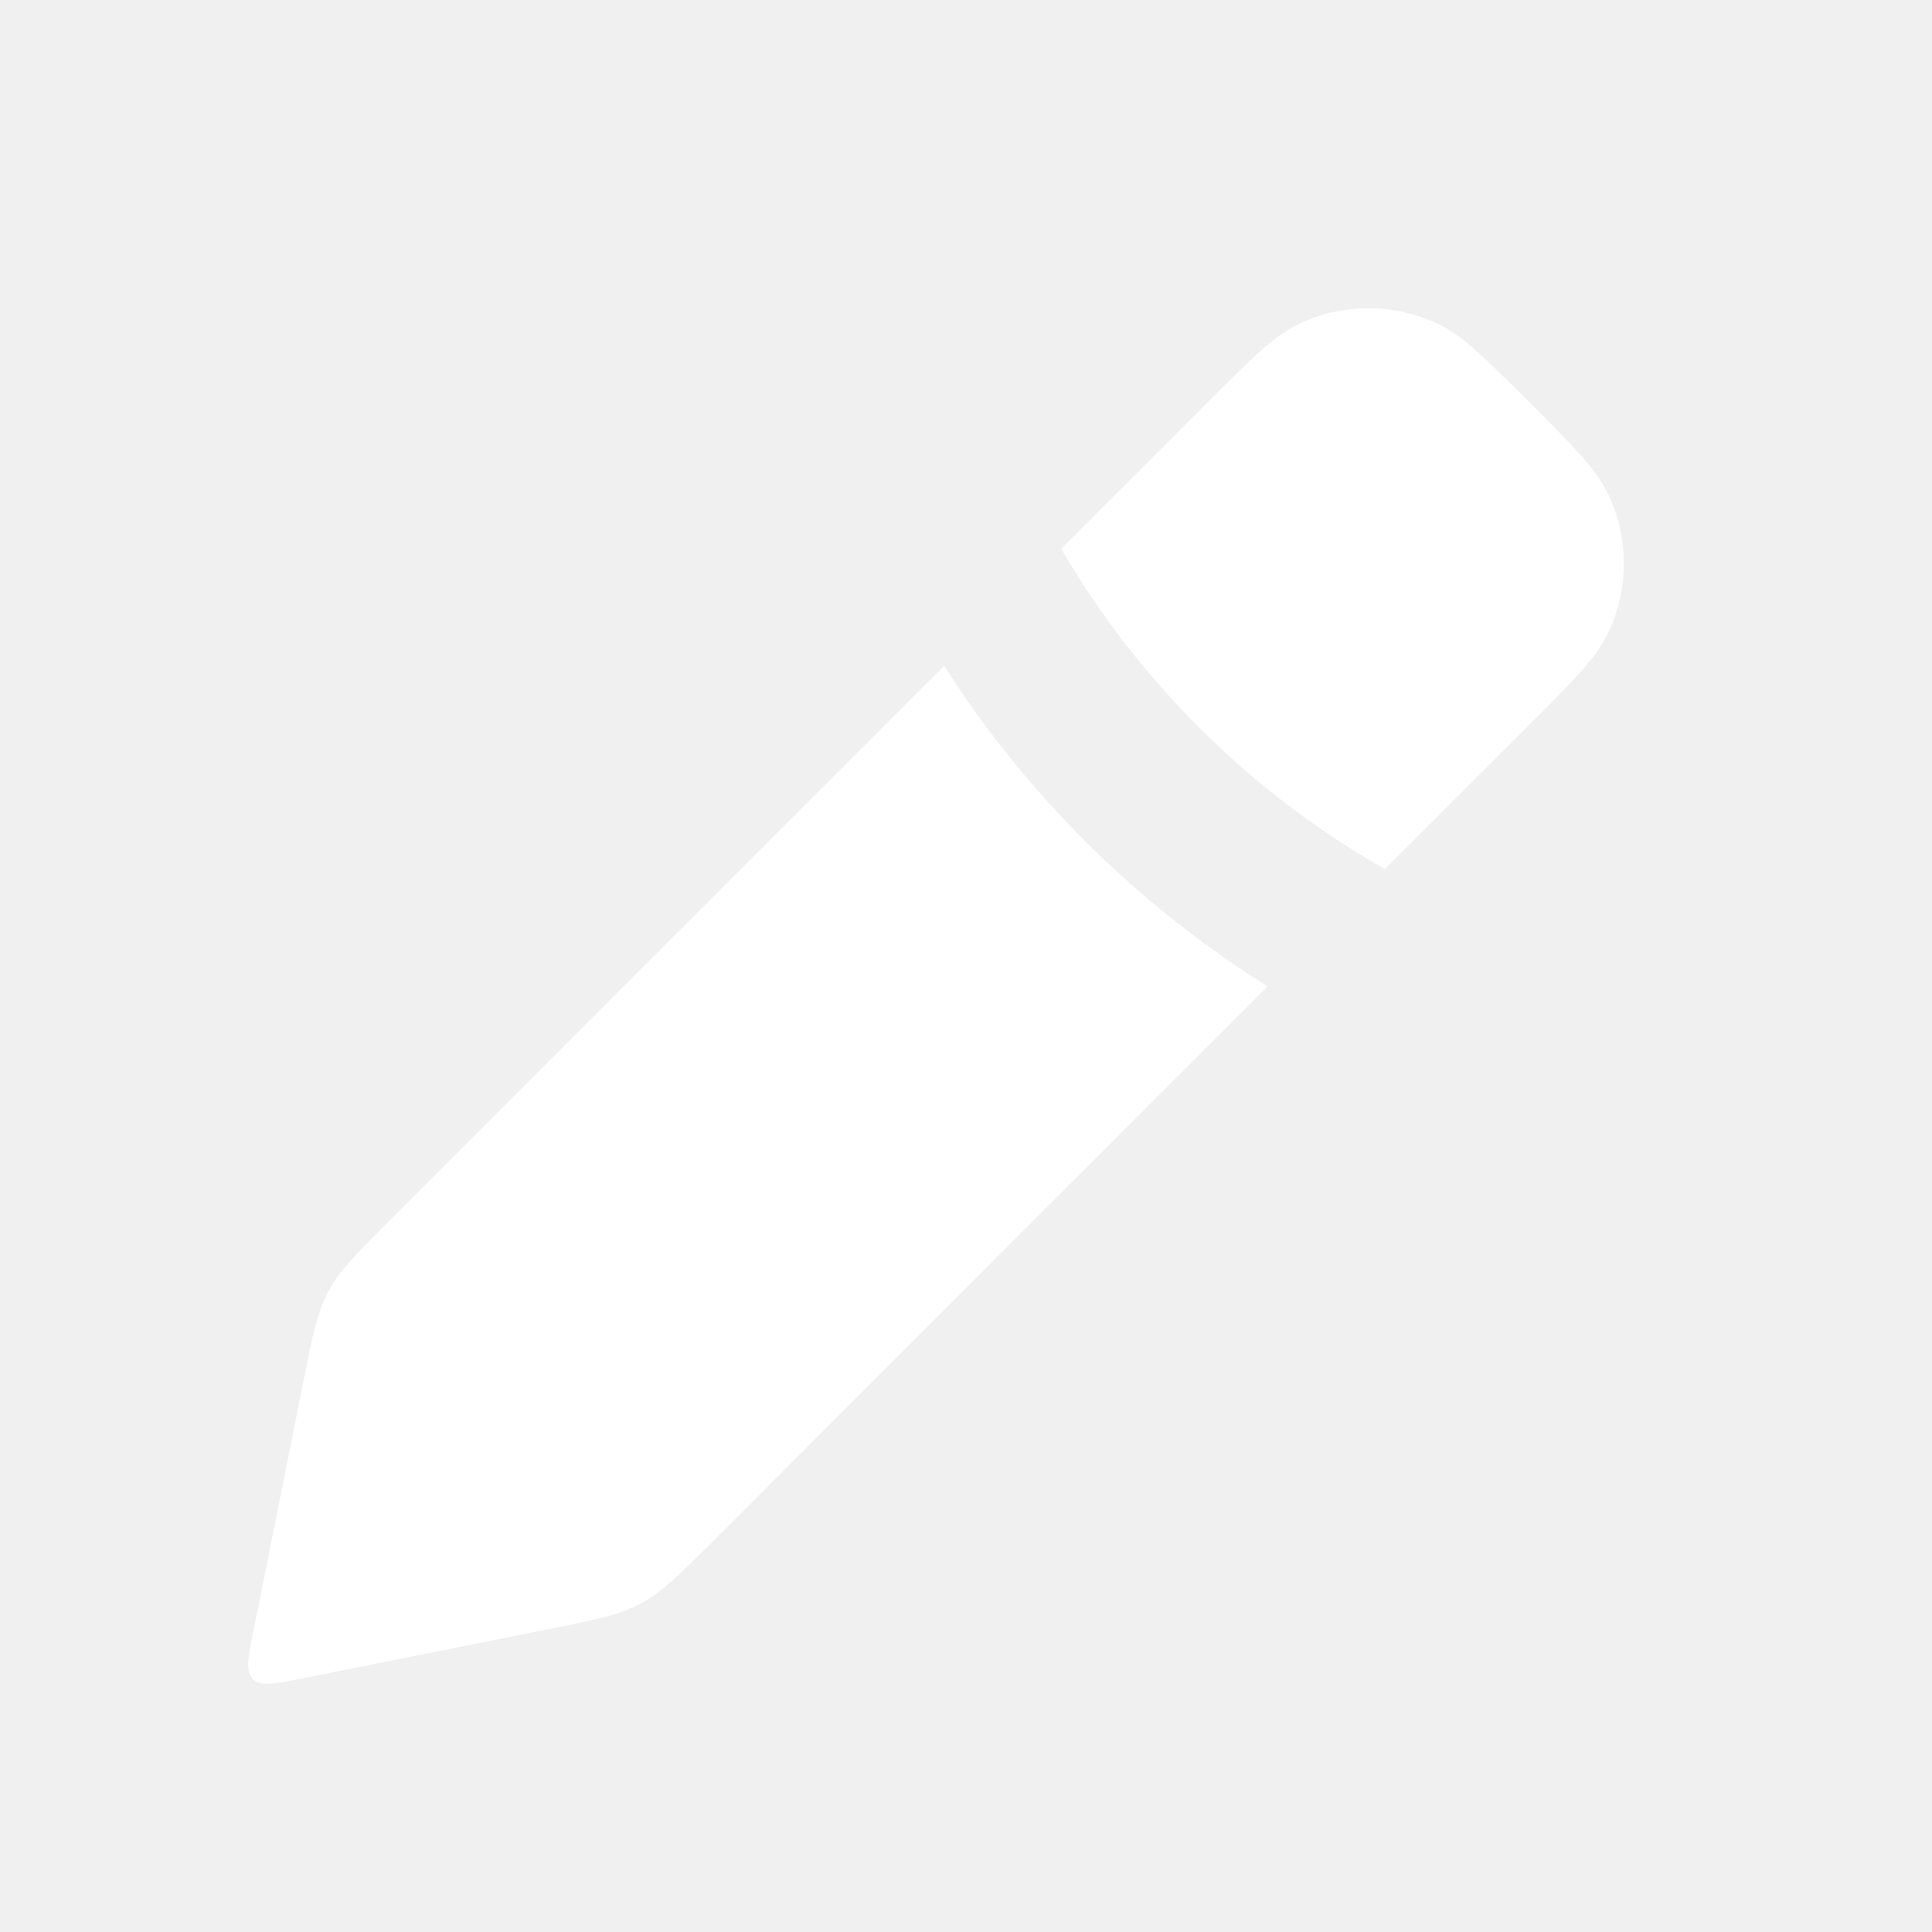
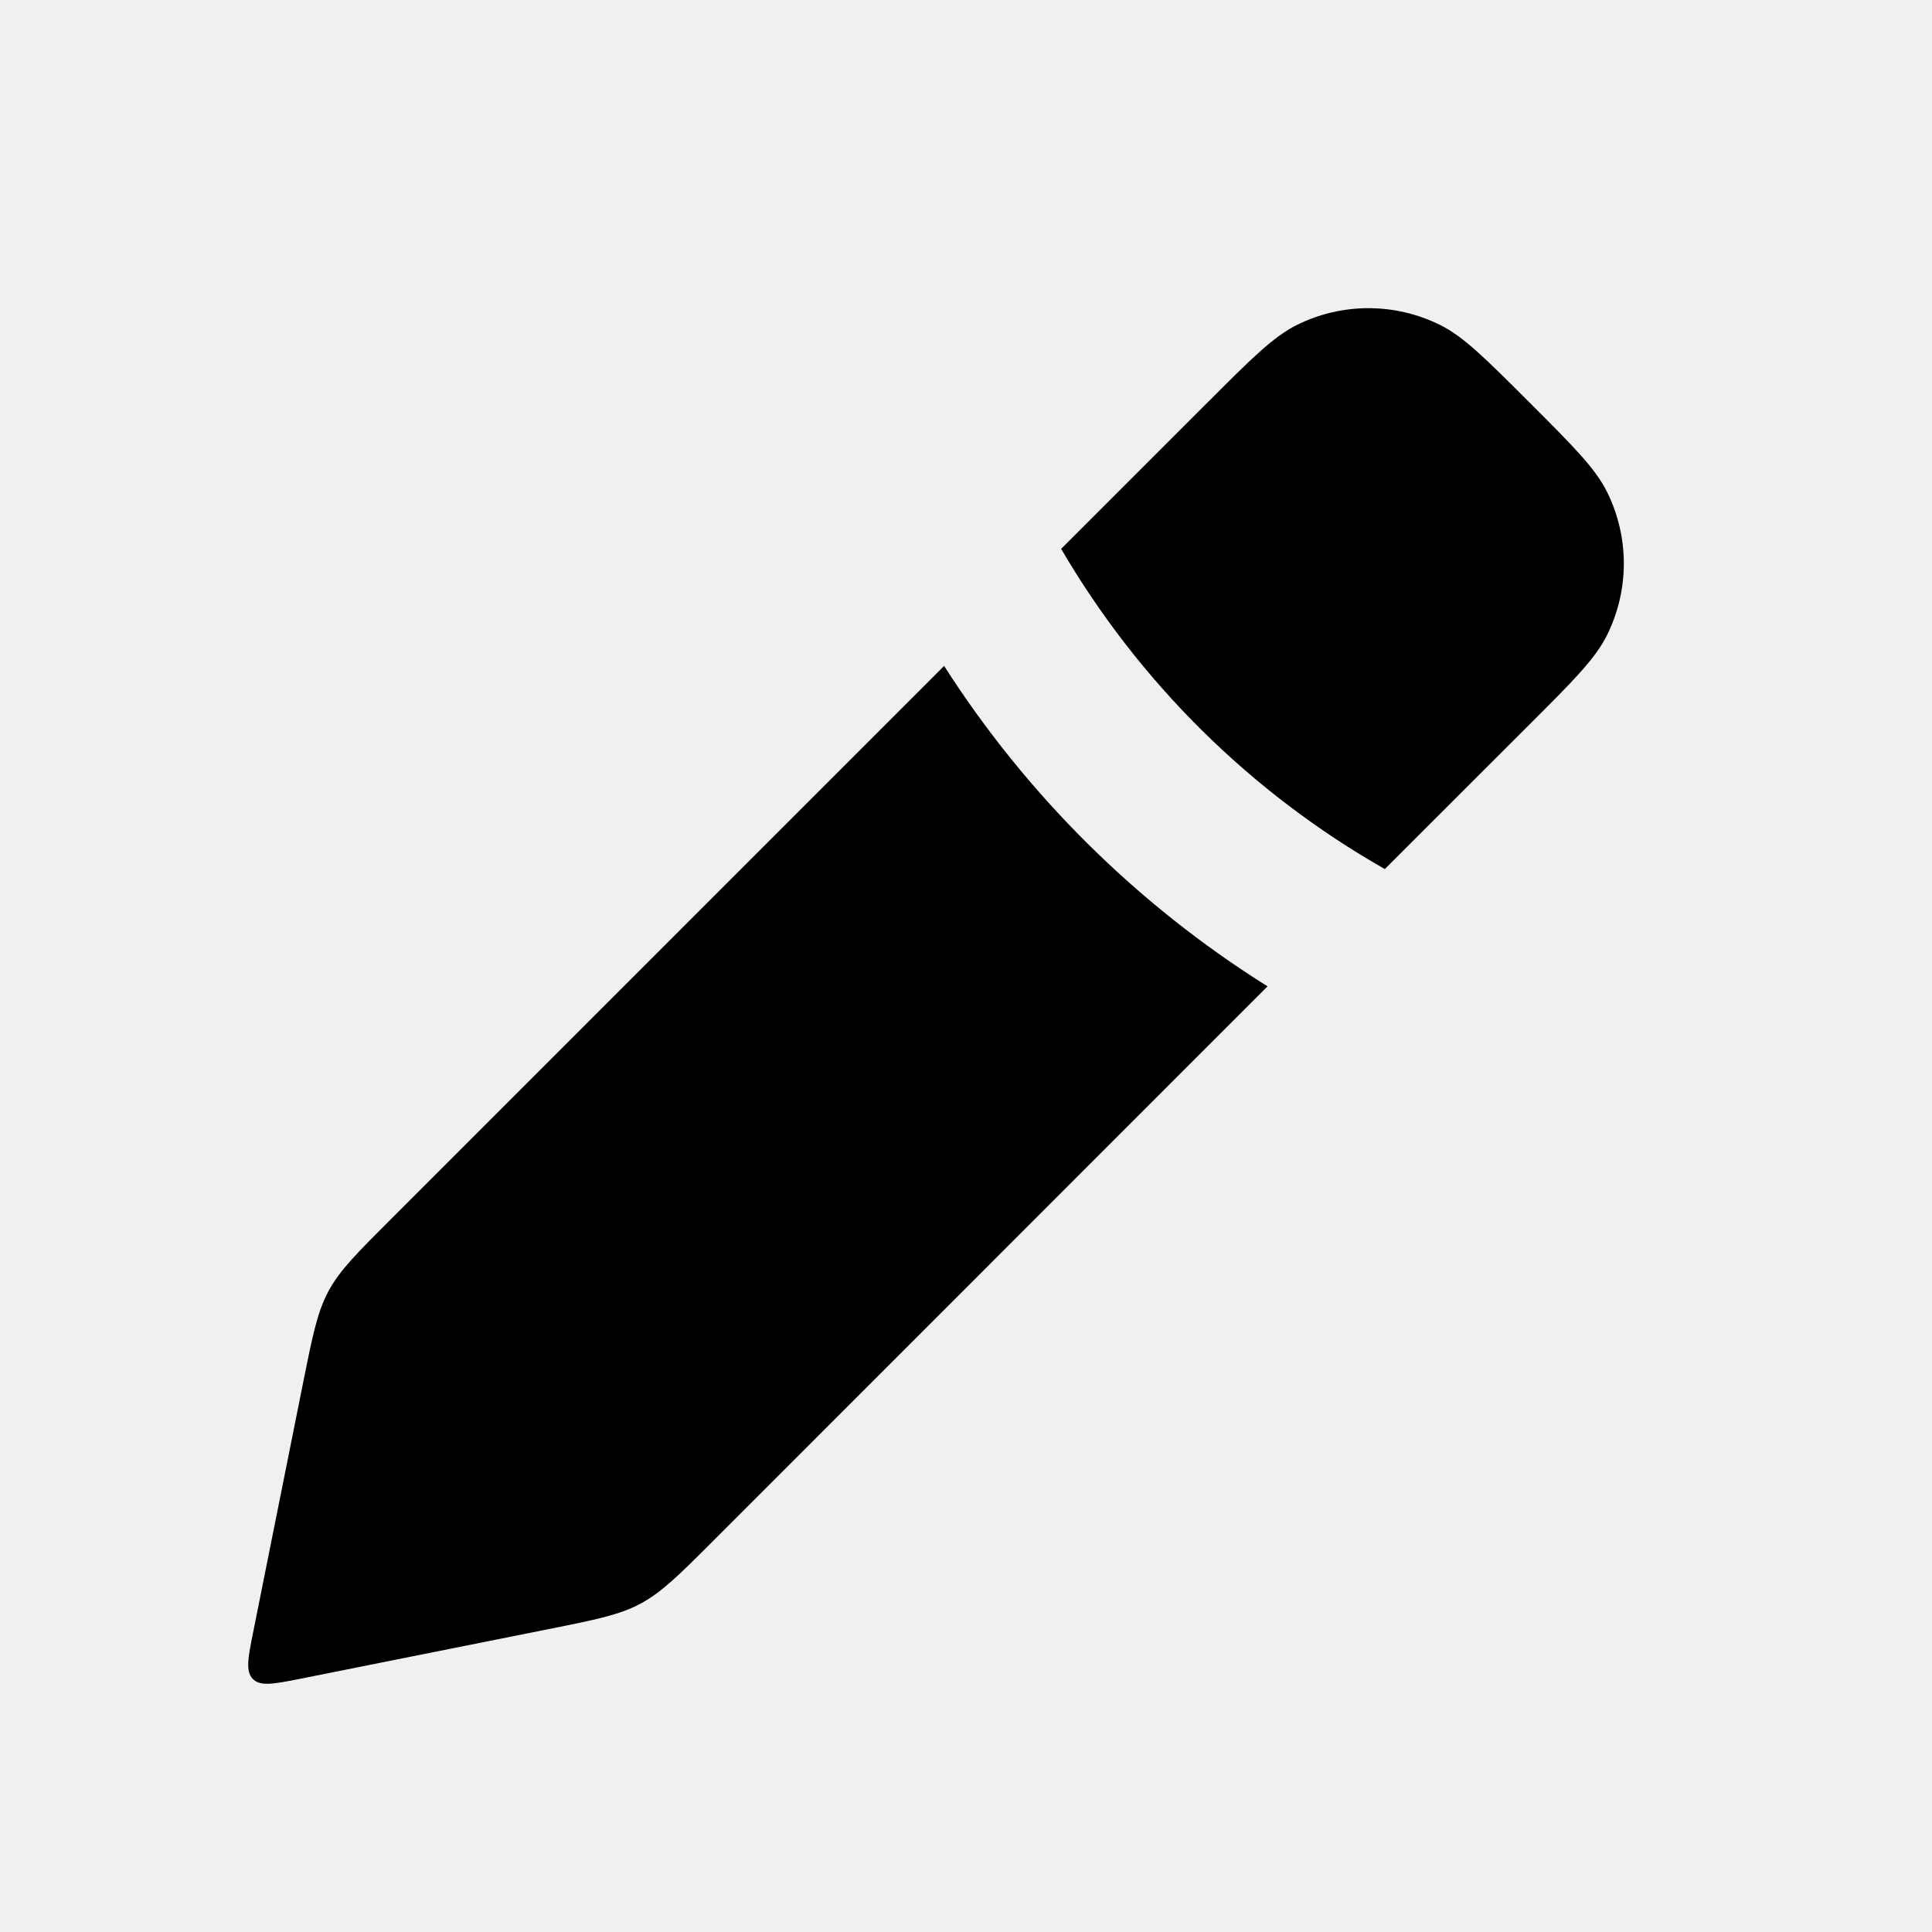
<svg xmlns="http://www.w3.org/2000/svg" width="24" height="24" viewBox="0 0 24 24" fill="none">
-   <path d="M11.728 8.272C12.753 9.875 14.125 11.237 15.746 12.253L8.857 19.144C8.432 19.569 8.218 19.781 7.957 19.921C7.696 20.061 7.402 20.12 6.813 20.238L3.736 20.853C3.403 20.919 3.236 20.952 3.142 20.858C3.048 20.763 3.08 20.597 3.147 20.265L3.763 17.188C3.881 16.598 3.94 16.303 4.079 16.042C4.219 15.781 4.432 15.569 4.857 15.144L11.728 8.272ZM16.112 4.036C16.671 3.759 17.328 3.759 17.888 4.036C18.182 4.182 18.455 4.455 19 5C19.545 5.545 19.818 5.818 19.964 6.112C20.241 6.671 20.241 7.328 19.964 7.888C19.818 8.182 19.546 8.455 19 9L17.203 10.796C15.531 9.845 14.146 8.468 13.182 6.818L15 5C15.545 4.455 15.818 4.182 16.112 4.036Z" fill="#FFFFFF" />
+   <path d="M11.728 8.272C12.753 9.875 14.125 11.237 15.746 12.253L8.857 19.144C8.432 19.569 8.218 19.781 7.957 19.921C7.696 20.061 7.402 20.12 6.813 20.238L3.736 20.853C3.403 20.919 3.236 20.952 3.142 20.858C3.048 20.763 3.08 20.597 3.147 20.265L3.763 17.188C3.881 16.598 3.94 16.303 4.079 16.042C4.219 15.781 4.432 15.569 4.857 15.144L11.728 8.272ZM16.112 4.036C16.671 3.759 17.328 3.759 17.888 4.036C18.182 4.182 18.455 4.455 19 5C19.545 5.545 19.818 5.818 19.964 6.112C20.241 6.671 20.241 7.328 19.964 7.888C19.818 8.182 19.546 8.455 19 9L17.203 10.796C15.531 9.845 14.146 8.468 13.182 6.818L15 5C15.545 4.455 15.818 4.182 16.112 4.036Z" fill="currentColor" />
</svg>
